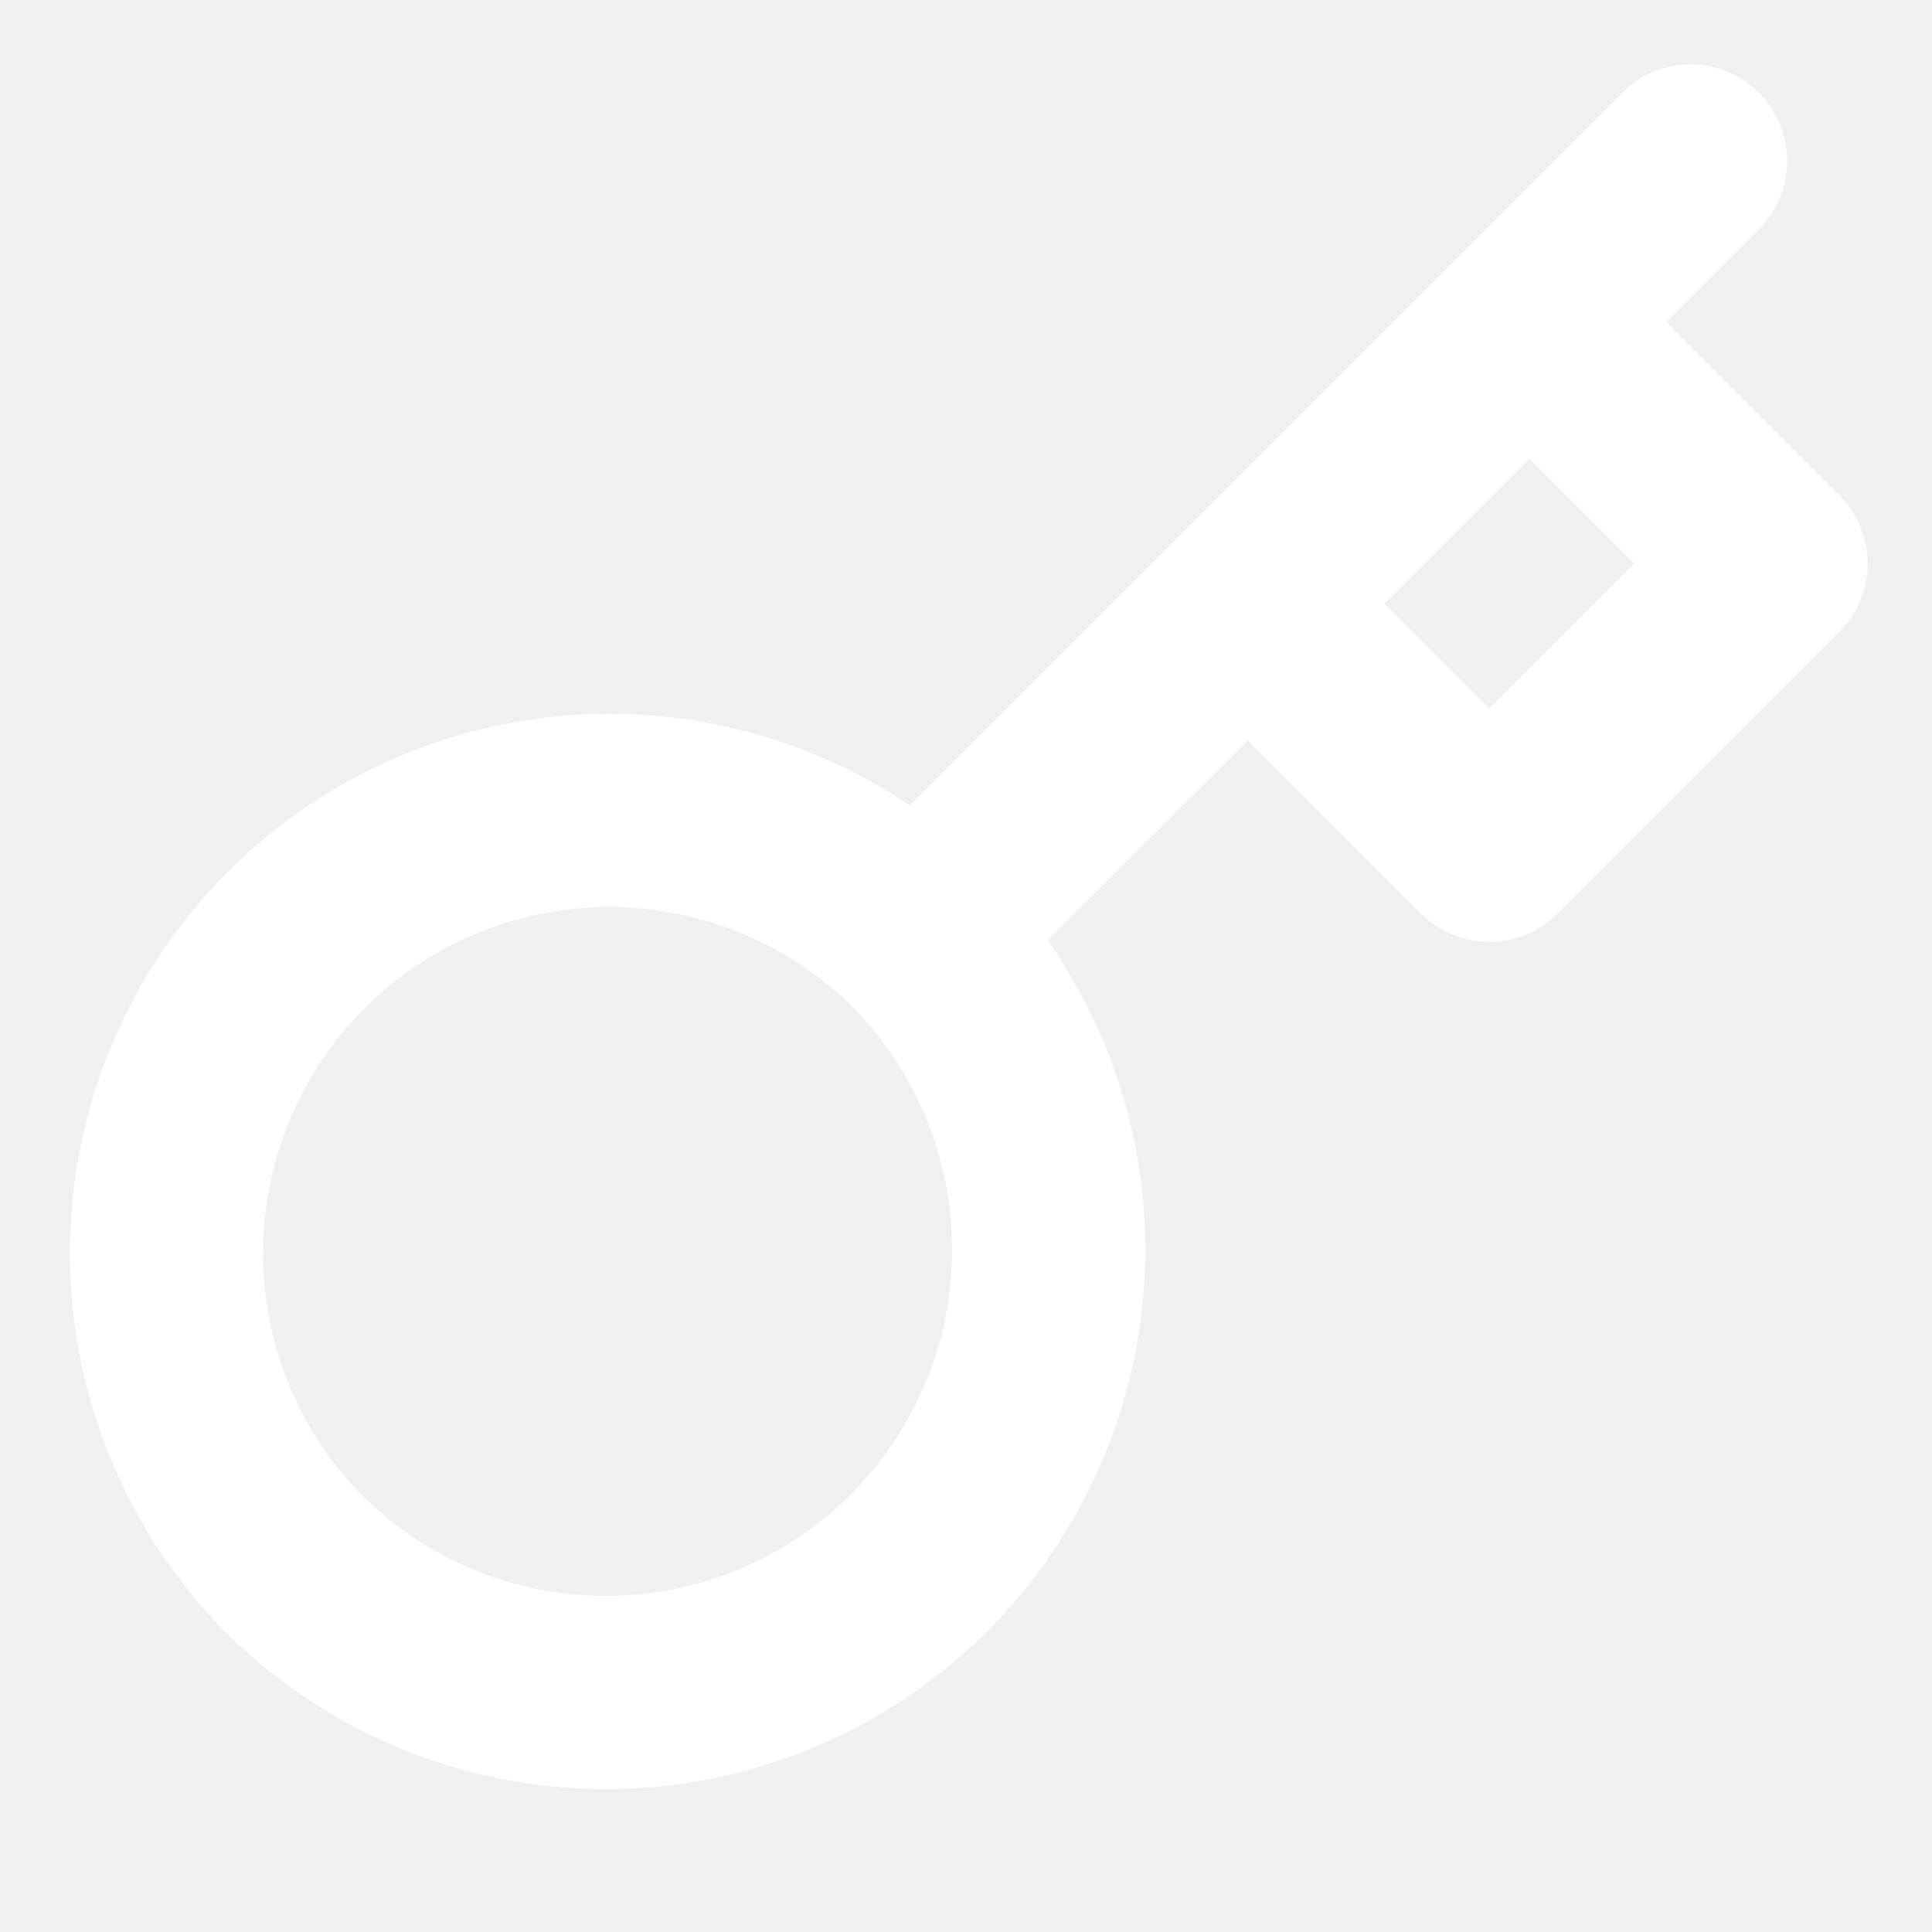
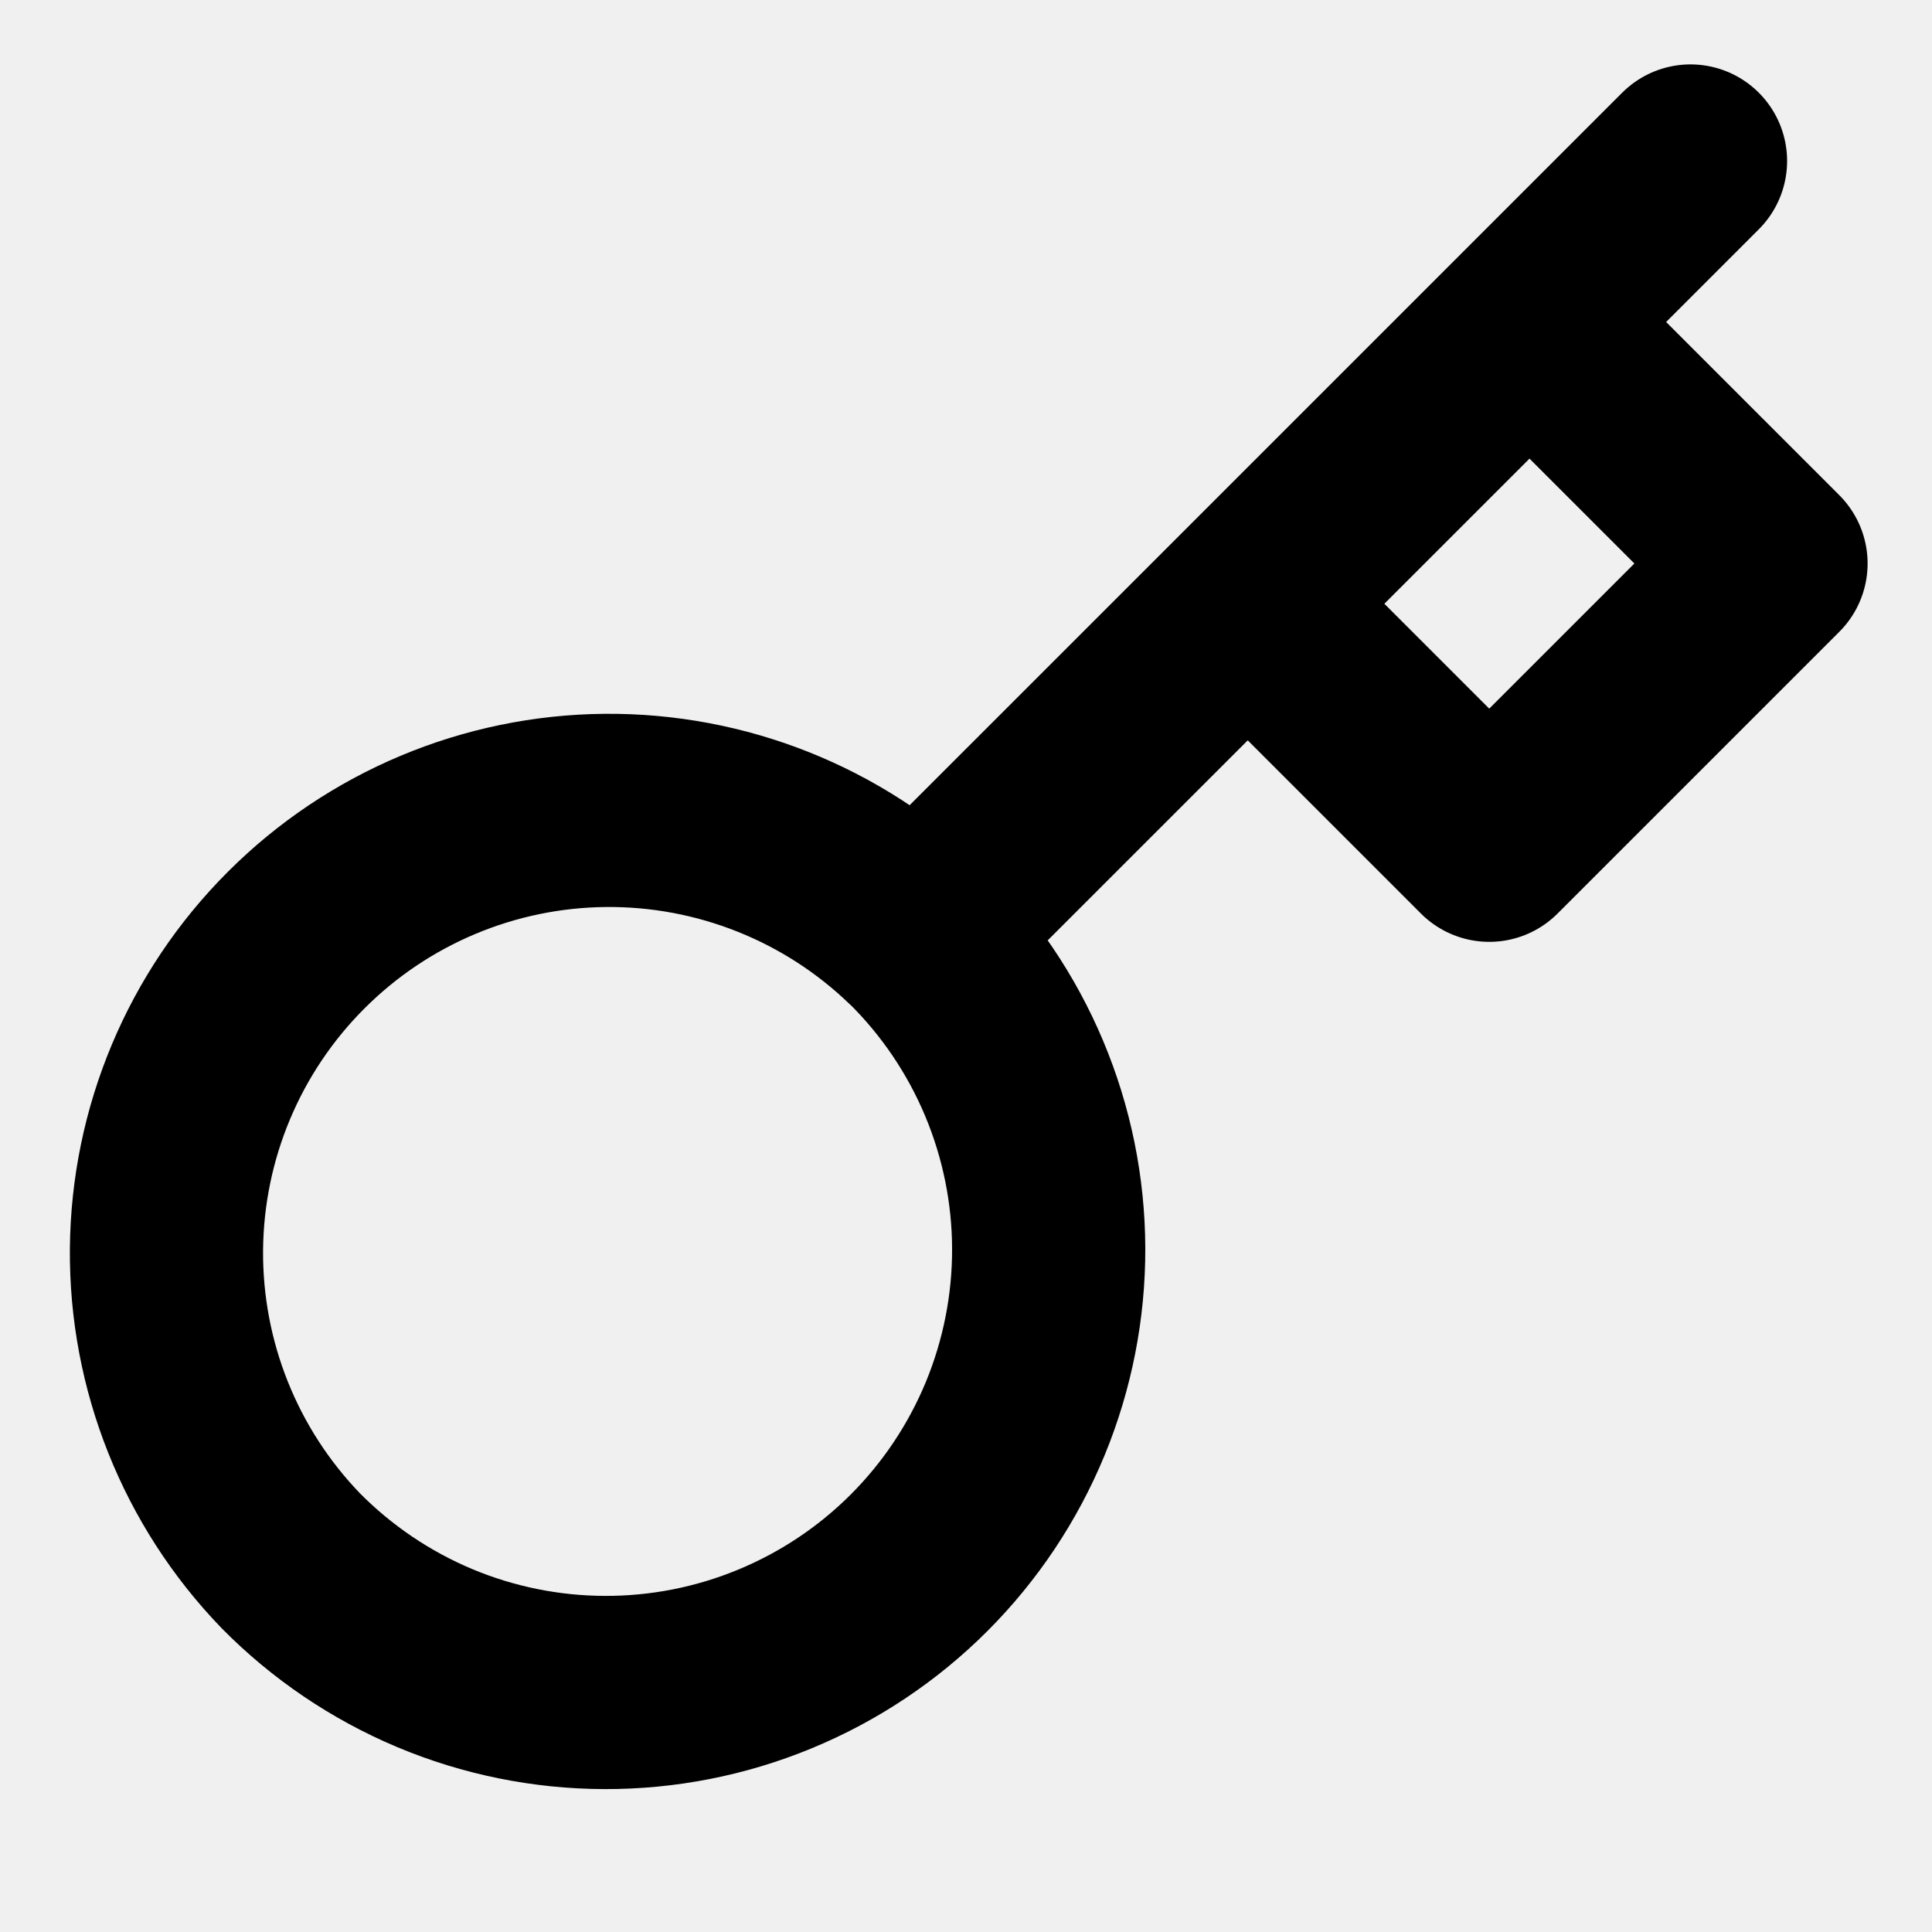
<svg xmlns="http://www.w3.org/2000/svg" width="30" height="30" viewBox="0 0 30 30" fill="none">
-   <path d="M19.375 9.375L23.75 5M26.25 2.5L23.75 5L26.25 2.5ZM14.237 14.512C14.883 15.149 15.396 15.908 15.747 16.744C16.098 17.579 16.281 18.477 16.284 19.383C16.287 20.29 16.11 21.188 15.765 22.027C15.419 22.865 14.911 23.627 14.27 24.268C13.629 24.909 12.867 25.417 12.029 25.762C11.191 26.108 10.292 26.284 9.386 26.281C8.479 26.278 7.582 26.096 6.746 25.745C5.91 25.393 5.152 24.88 4.515 24.235C3.263 22.938 2.57 21.202 2.585 19.399C2.601 17.596 3.324 15.872 4.599 14.598C5.873 13.323 7.598 12.6 9.4 12.584C11.203 12.569 12.94 13.261 14.236 14.514L14.237 14.512ZM14.237 14.512L19.375 9.375L14.237 14.512ZM19.375 9.375L23.125 13.125L27.5 8.75L23.75 5L19.375 9.375Z" stroke="white" stroke-width="3" stroke-linecap="round" stroke-linejoin="round" />
+   <path d="M19.375 9.375L23.75 5M26.25 2.5L23.75 5L26.25 2.5ZM14.237 14.512C14.883 15.149 15.396 15.908 15.747 16.744C16.098 17.579 16.281 18.477 16.284 19.383C16.287 20.29 16.11 21.188 15.765 22.027C15.419 22.865 14.911 23.627 14.27 24.268C13.629 24.909 12.867 25.417 12.029 25.762C11.191 26.108 10.292 26.284 9.386 26.281C8.479 26.278 7.582 26.096 6.746 25.745C5.91 25.393 5.152 24.88 4.515 24.235C3.263 22.938 2.57 21.202 2.585 19.399C2.601 17.596 3.324 15.872 4.599 14.598C5.873 13.323 7.598 12.6 9.4 12.584C11.203 12.569 12.94 13.261 14.236 14.514L14.237 14.512ZM14.237 14.512L19.375 9.375L14.237 14.512ZM19.375 9.375L23.125 13.125L27.5 8.75L23.75 5L19.375 9.375Z" stroke="currentColor" stroke-width="3" stroke-linecap="round" stroke-linejoin="round" />
</svg>
